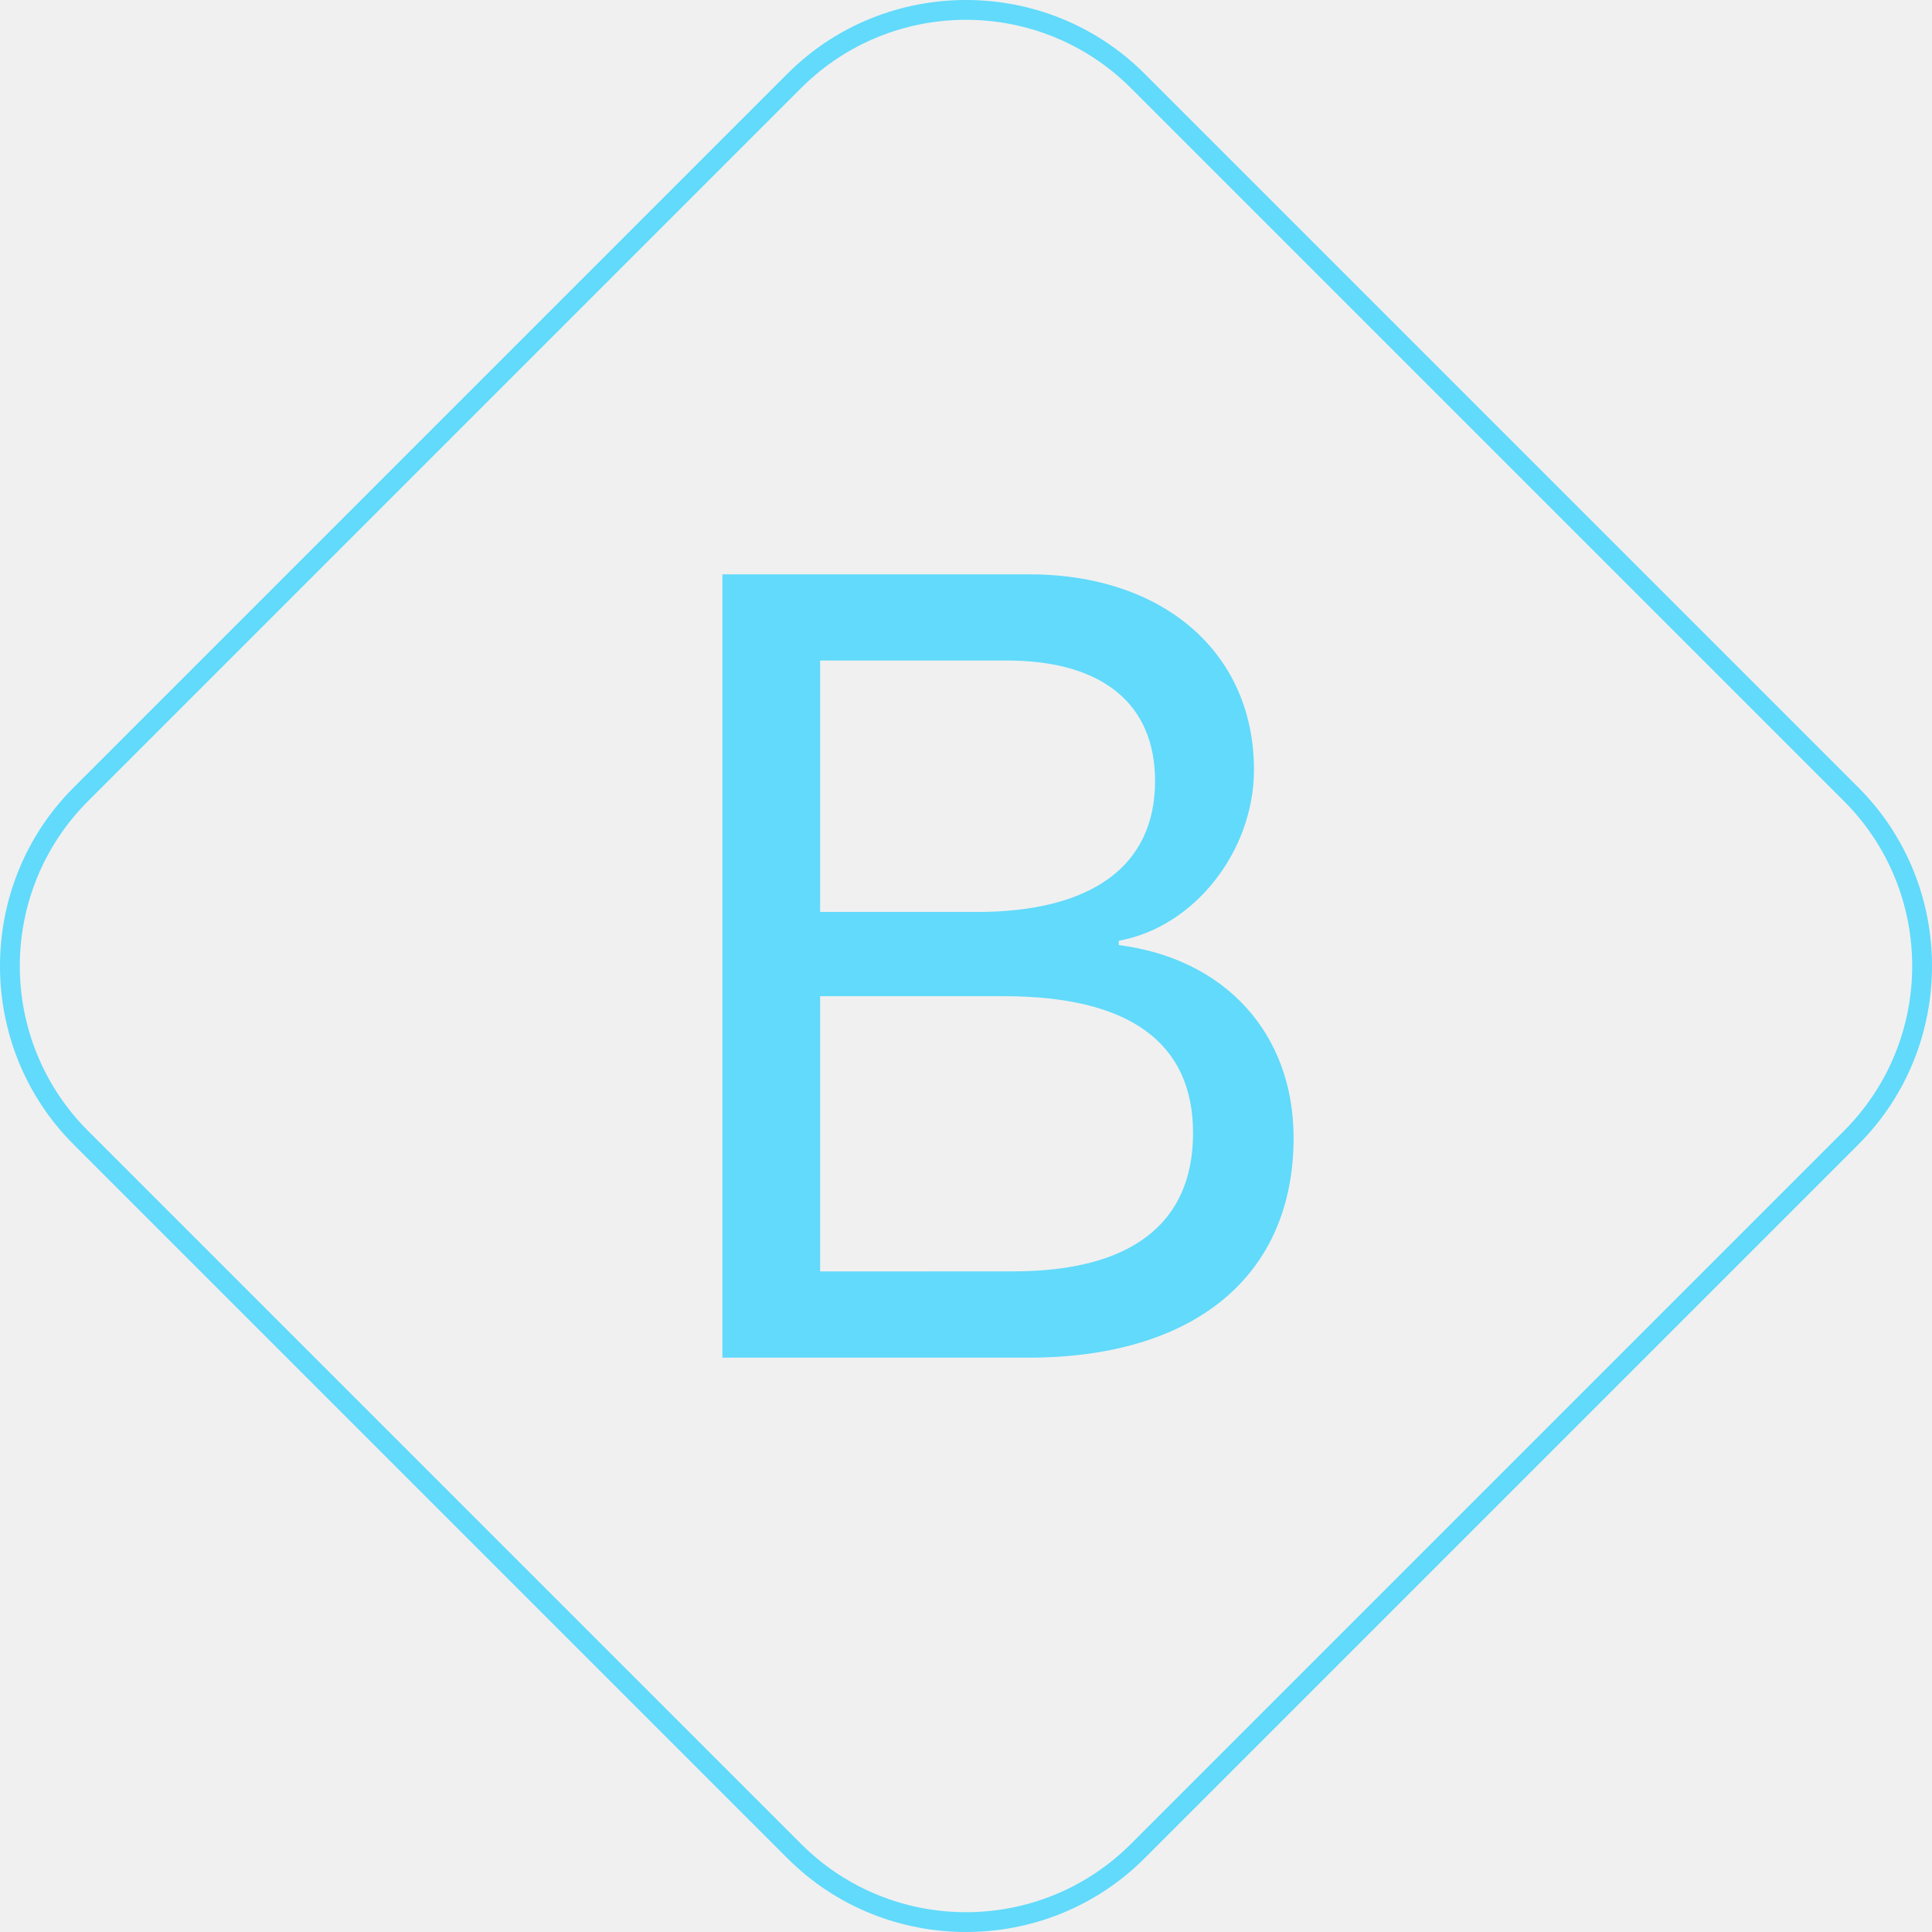
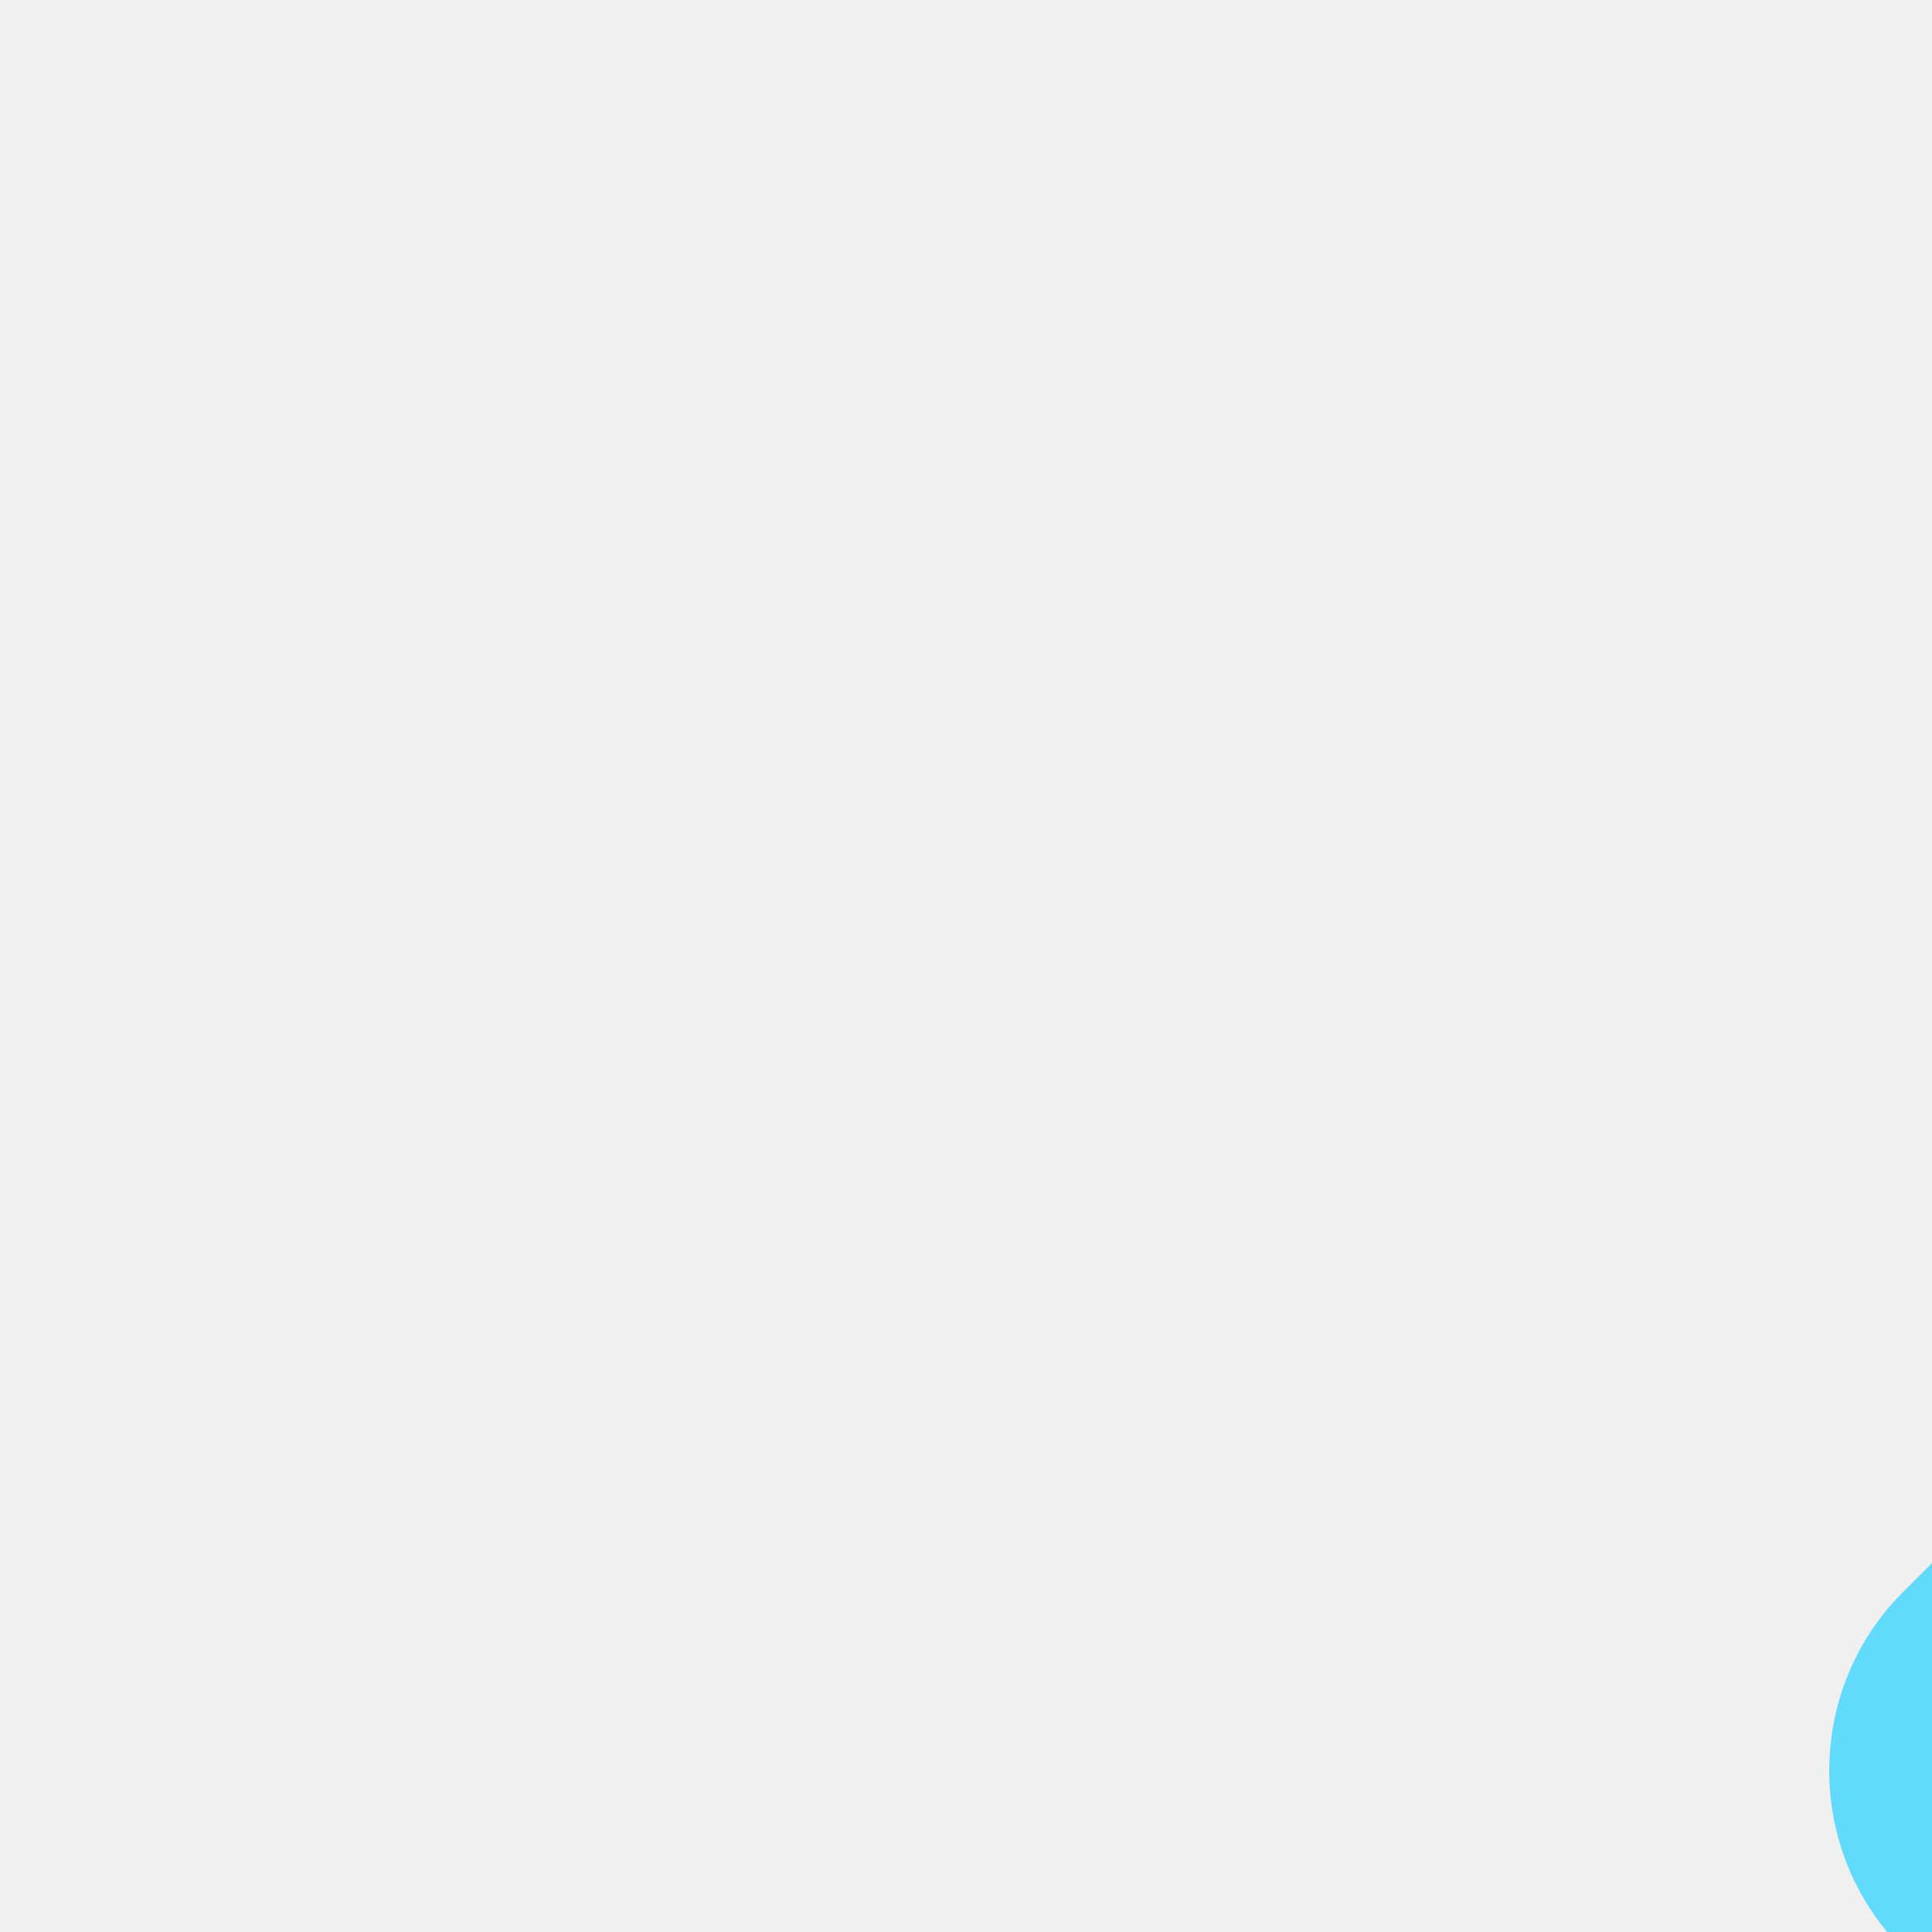
- <svg xmlns="http://www.w3.org/2000/svg" viewBox="0 0 782 782">
-   <path fill="#61dafb" d="M 746.536 324.425 C 783.139 361.261 783.139 420.738 746.536 457.574 L 457.575 746.535 C 420.738 783.138 361.262 783.138 324.427 746.535 L 35.466 457.574 C -1.138 420.738 -1.138 361.261 35.466 324.425 L 324.427 35.465 C 361.262 -1.138 420.738 -1.138 457.575 35.465 L 746.536 324.425 M 752.203 318.759 L 463.242 29.799 C 423.508 -9.933 358.493 -9.933 318.76 29.799 L 29.8 318.759 C -9.933 358.492 -9.933 423.507 29.8 463.24 L 318.76 752.201 C 358.493 791.933 423.508 791.933 463.242 752.201 L 752.203 463.24 C 791.933 423.507 791.933 358.492 752.203 318.759 Z" />
-   <path fill="#61dafb" d="M 292.405 549.535 L 292.405 232.465 L 416.555 232.465 C 470.825 232.465 507.555 264.105 507.555 311.565 C 507.555 344.565 483.385 375.285 452.845 380.775 L 452.845 382.535 C 495.915 388.025 523.595 418.355 523.595 460.535 C 523.595 516.345 483.595 549.535 416.145 549.535 Z M 331.955 369.135 L 395.235 369.135 C 442.035 369.135 467.525 350.455 467.525 316.135 C 467.525 284.715 445.995 267.355 407.525 267.355 L 331.955 267.355 Z M 410.175 514.595 C 457.855 514.595 482.905 495.255 482.905 458.595 C 482.905 421.935 456.975 403.225 406.445 403.225 L 331.955 403.225 L 331.955 514.625 Z" />
+ <svg xmlns="http://www.w3.org/2000/svg">
+   <g display="inline" class="layer">
+     <path fill="#61dafb" d="m536.275,231.545l-103.819,-103.819c-14.276,-14.275 -37.635,-14.275 -51.91,0l-103.819,103.819c-14.275,14.275 -14.275,37.634 0,51.91l103.819,103.819c14.275,14.275 37.634,14.275 51.91,0l103.819,-103.819c14.274,-14.275 14.274,-37.634 0,-51.91z" id="svg_4" />
+     <path fill="#61dafb" d="m516.617,330.912l-0,-146.822c-0.001,-20.189 -16.518,-36.706 -36.706,-36.706l-146.822,0c-20.189,0 -36.706,16.517 -36.706,36.706l-0,146.822c0,20.188 16.518,36.706 36.706,36.706l146.823,0c20.188,-0.001 36.705,-16.518 36.706,-36.706z" id="svg_7" />
+     <path stroke-width="3" stroke="#ffffff" fill="#ffffff" d="m371.076,314.459l0,-113.918l44.605,0c19.498,0 32.695,11.368 32.695,28.419c0,11.856 -8.684,22.894 -19.656,24.866l0,0.632c15.474,1.972 25.419,12.87 25.419,28.024c0,20.052 -14.371,31.976 -38.605,31.976l-44.458,0l0,0zm14.21,-64.815l22.736,0c16.814,0 25.973,-6.711 25.973,-19.042c0,-11.289 -7.735,-17.526 -21.557,-17.526l-27.151,0l0,36.568zm28.103,52.262c17.131,0 26.131,-6.949 26.131,-20.12c0,-13.171 -9.316,-19.894 -27.471,-19.894l-26.763,0l0,40.024l28.103,-0.011l0,0z" id="svg_5" />
+   </g>
</svg>
